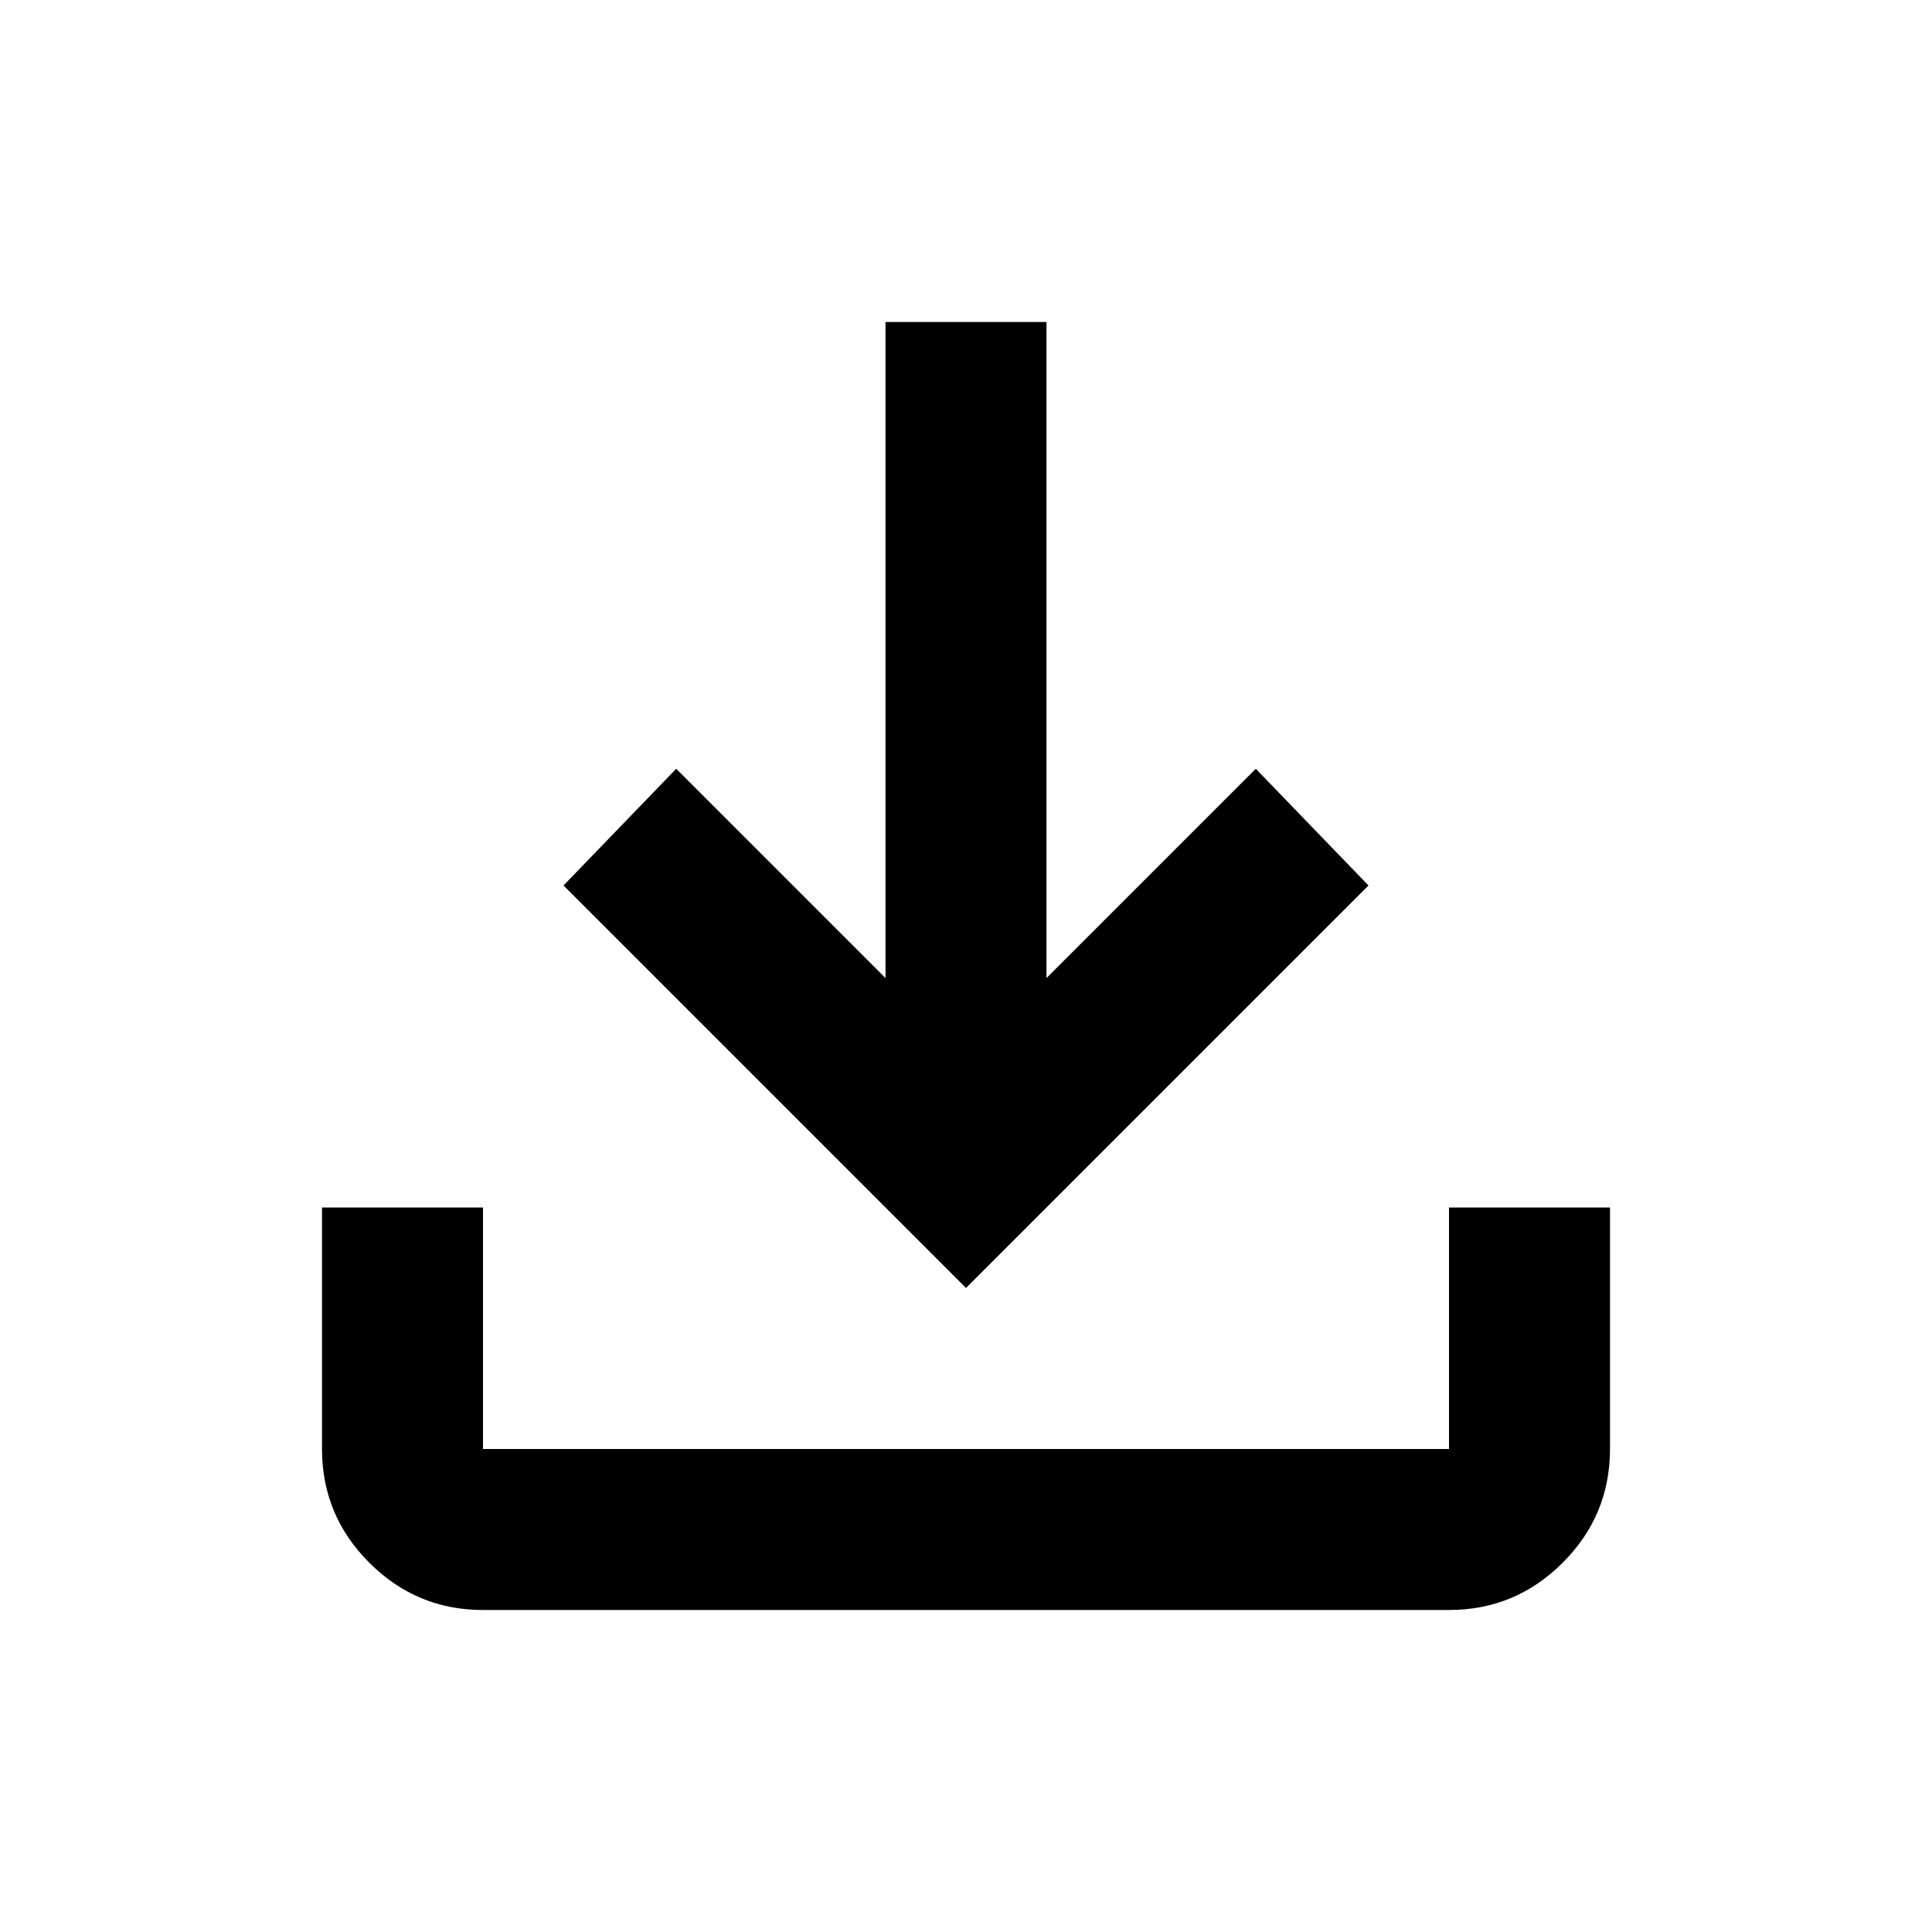
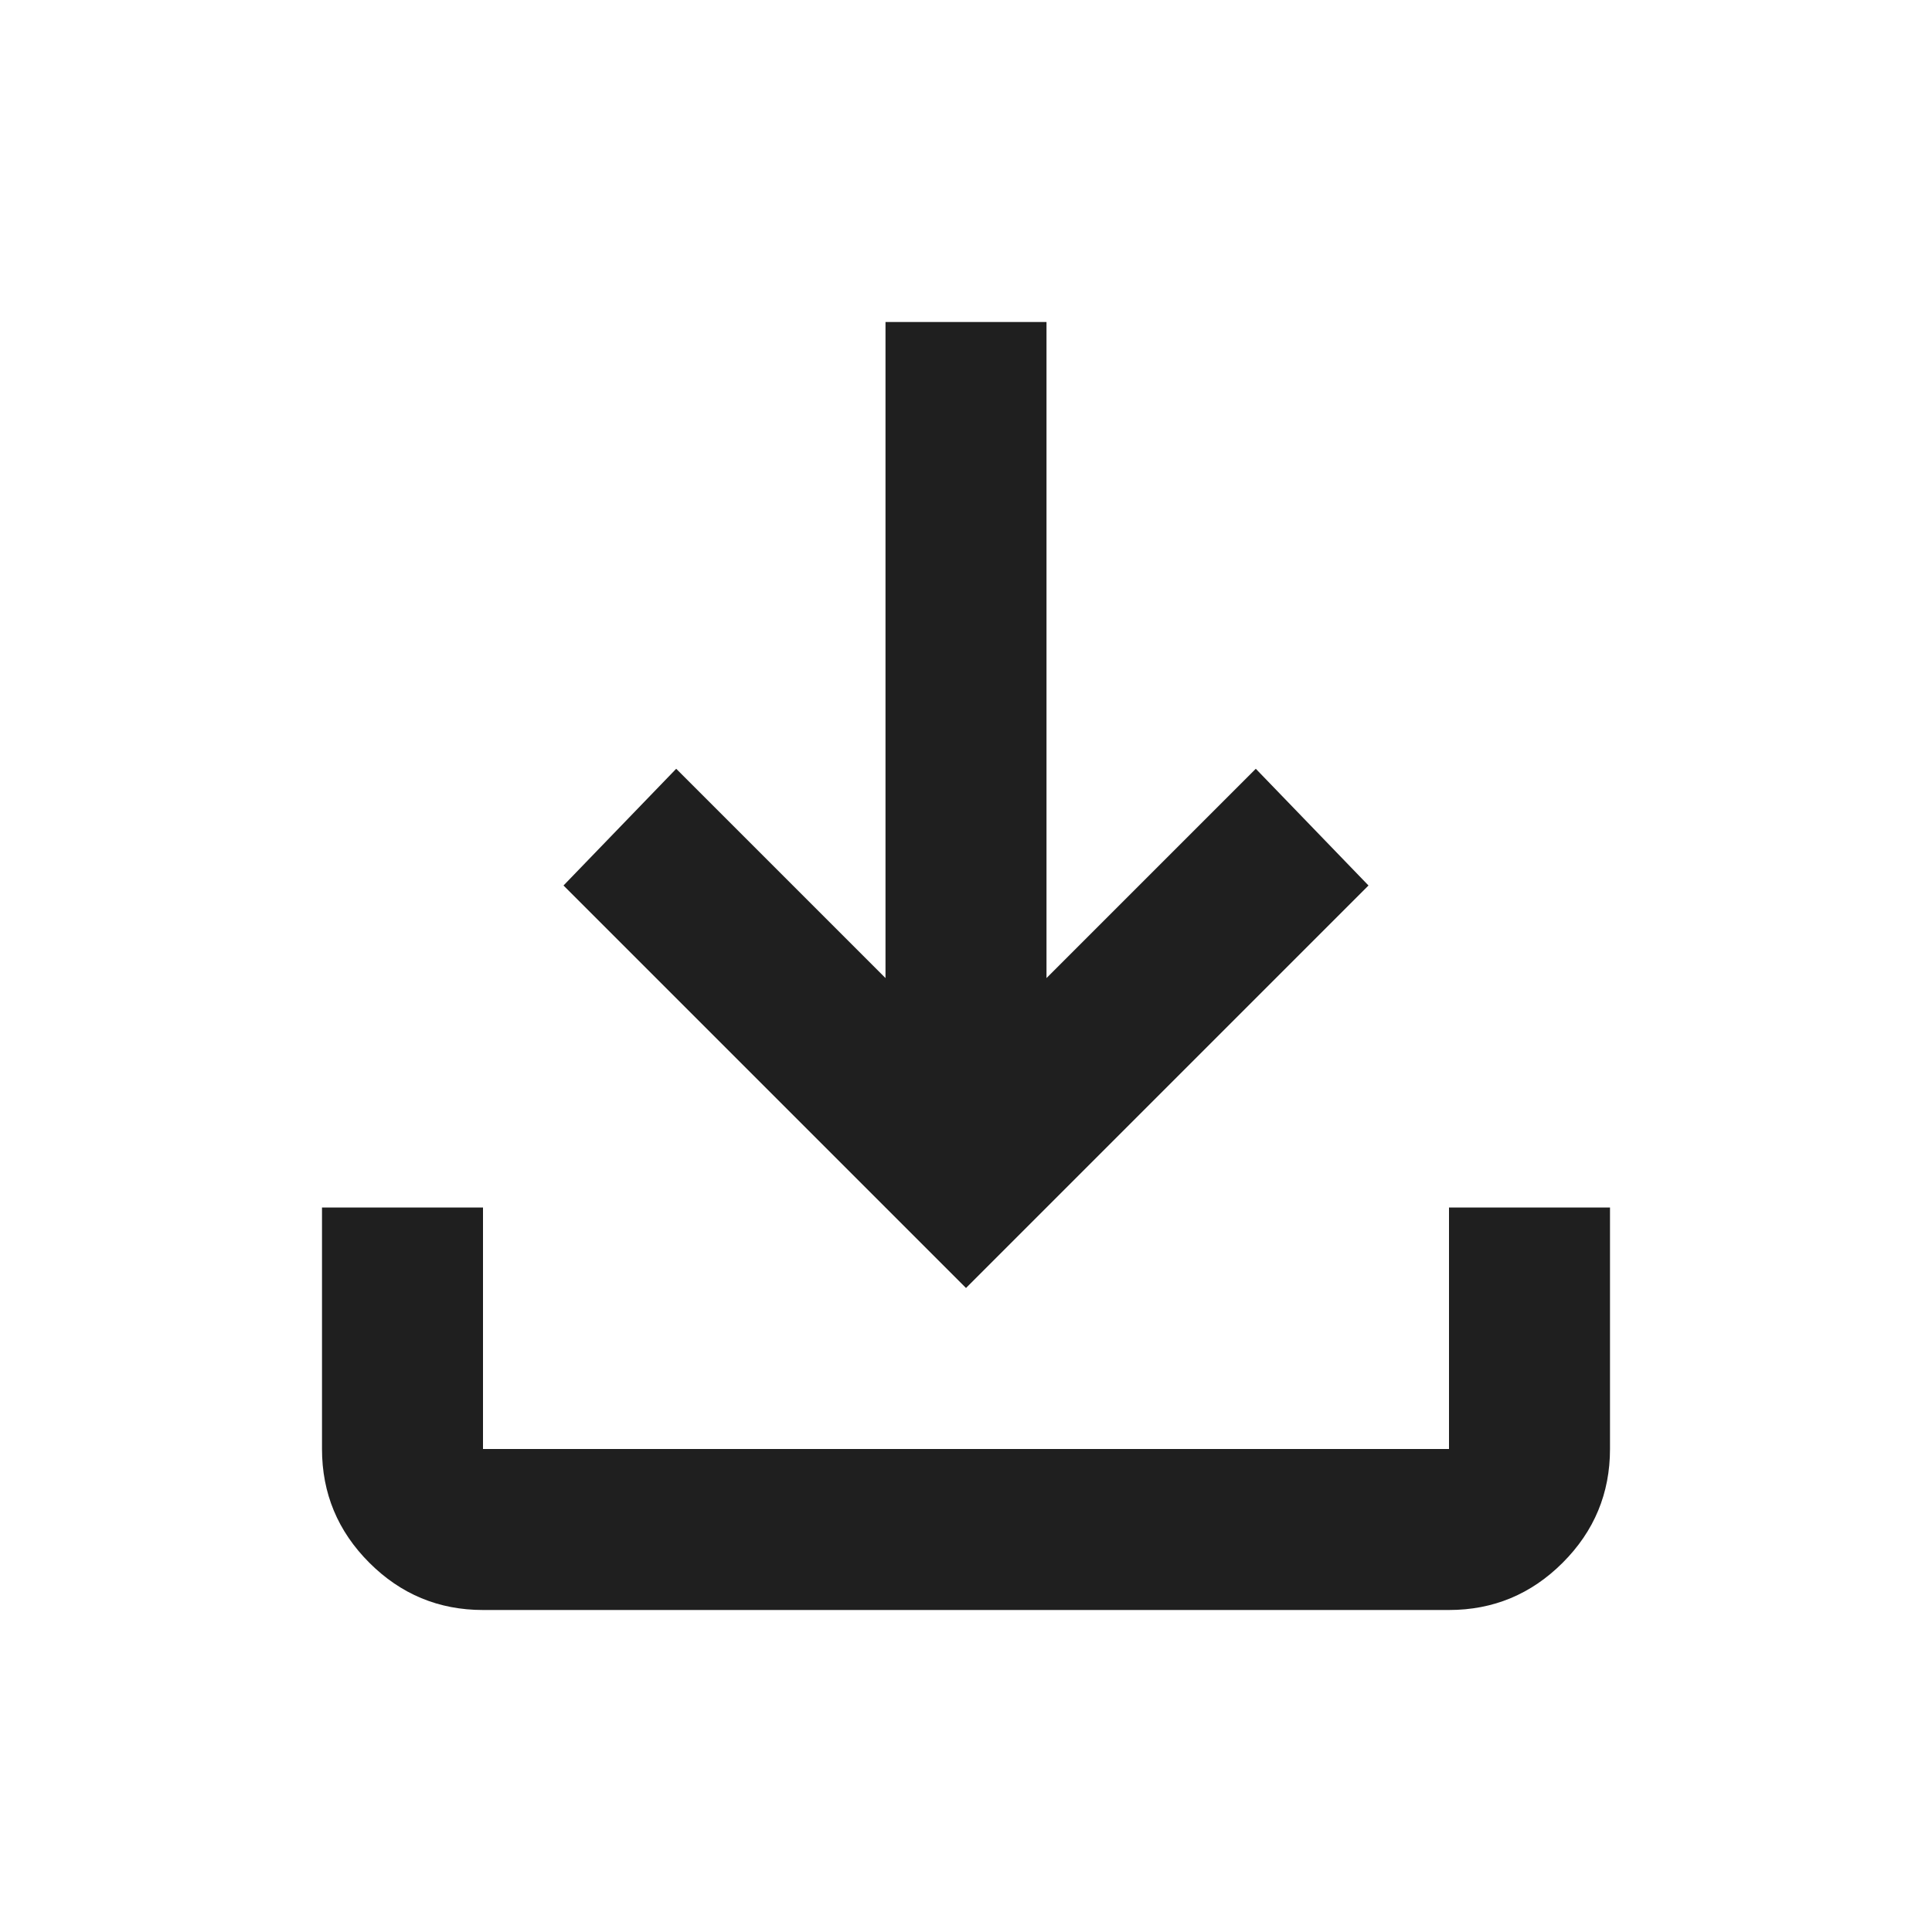
- <svg xmlns="http://www.w3.org/2000/svg" viewBox="0 -960 960 960" fill="currentColor">
+ <svg xmlns="http://www.w3.org/2000/svg" height="24px" viewBox="0 -960 960 960" width="24px" fill="#1f1f1f">
  <path d="M480-320 280-520l56-58 104 104v-326h80v326l104-104 56 58-200 200ZM240-160q-33 0-56.5-23.5T160-240v-120h80v120h480v-120h80v120q0 33-23.5 56.5T720-160H240Z" />
</svg>
